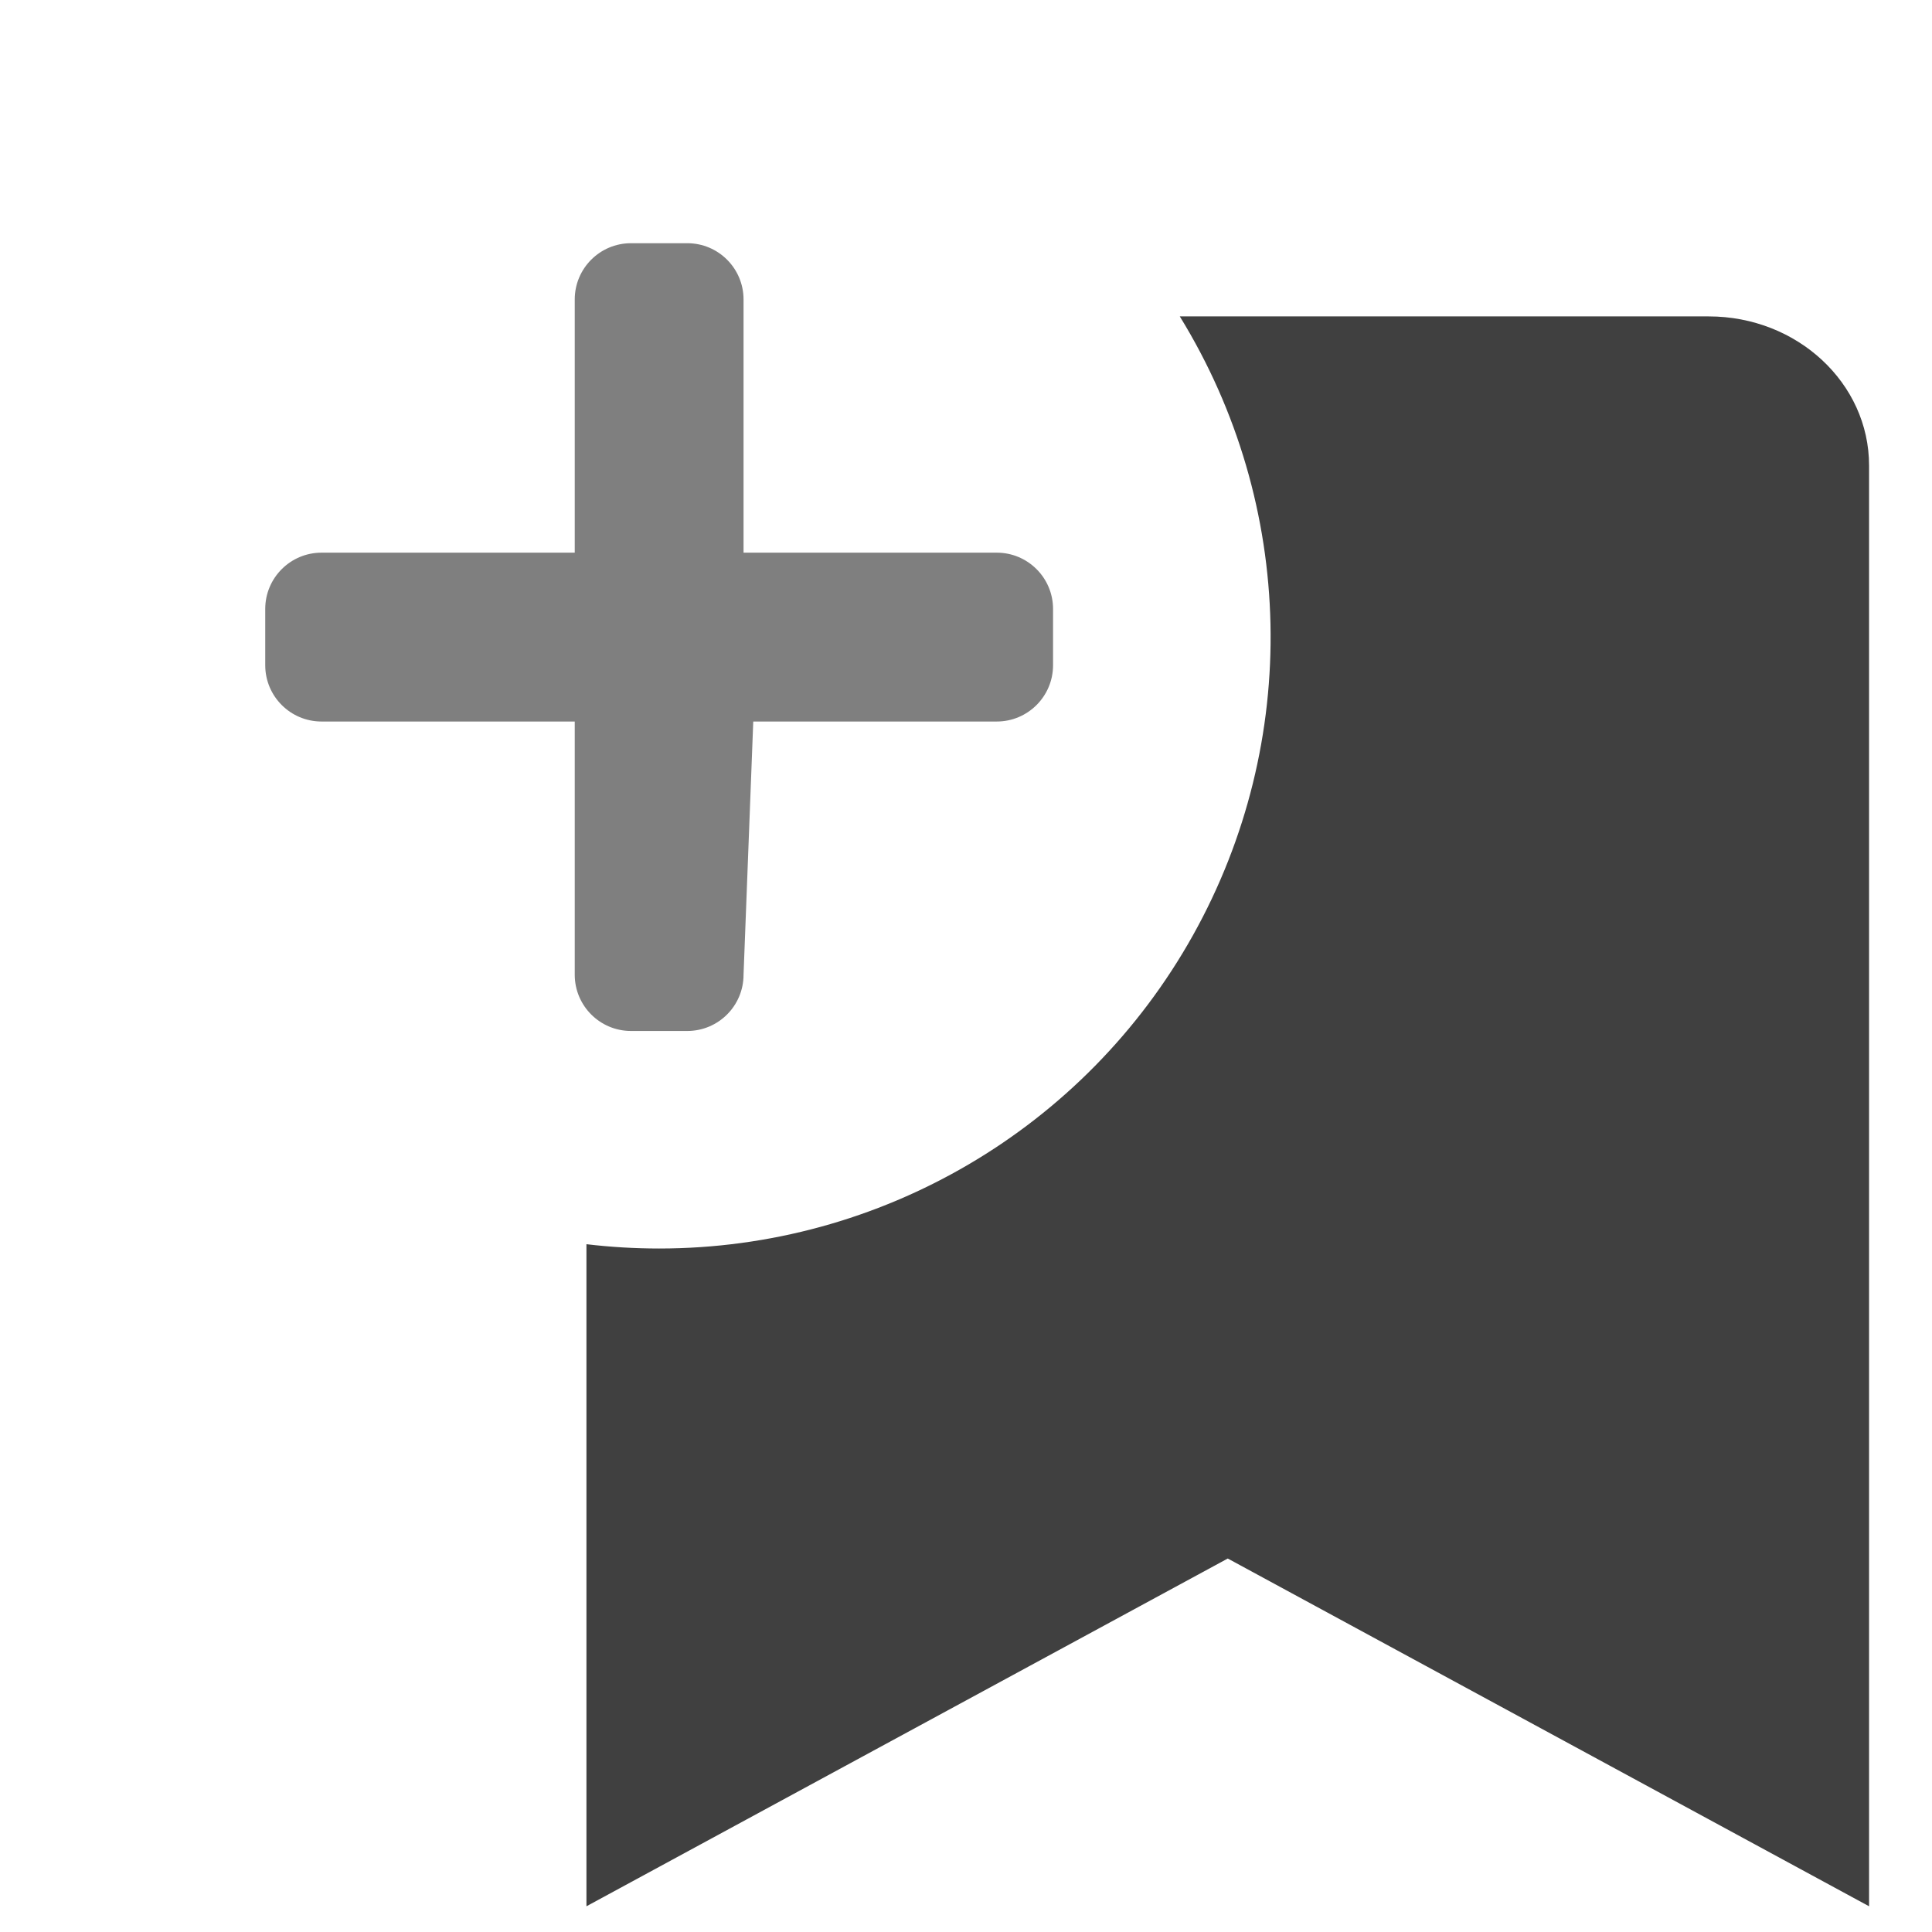
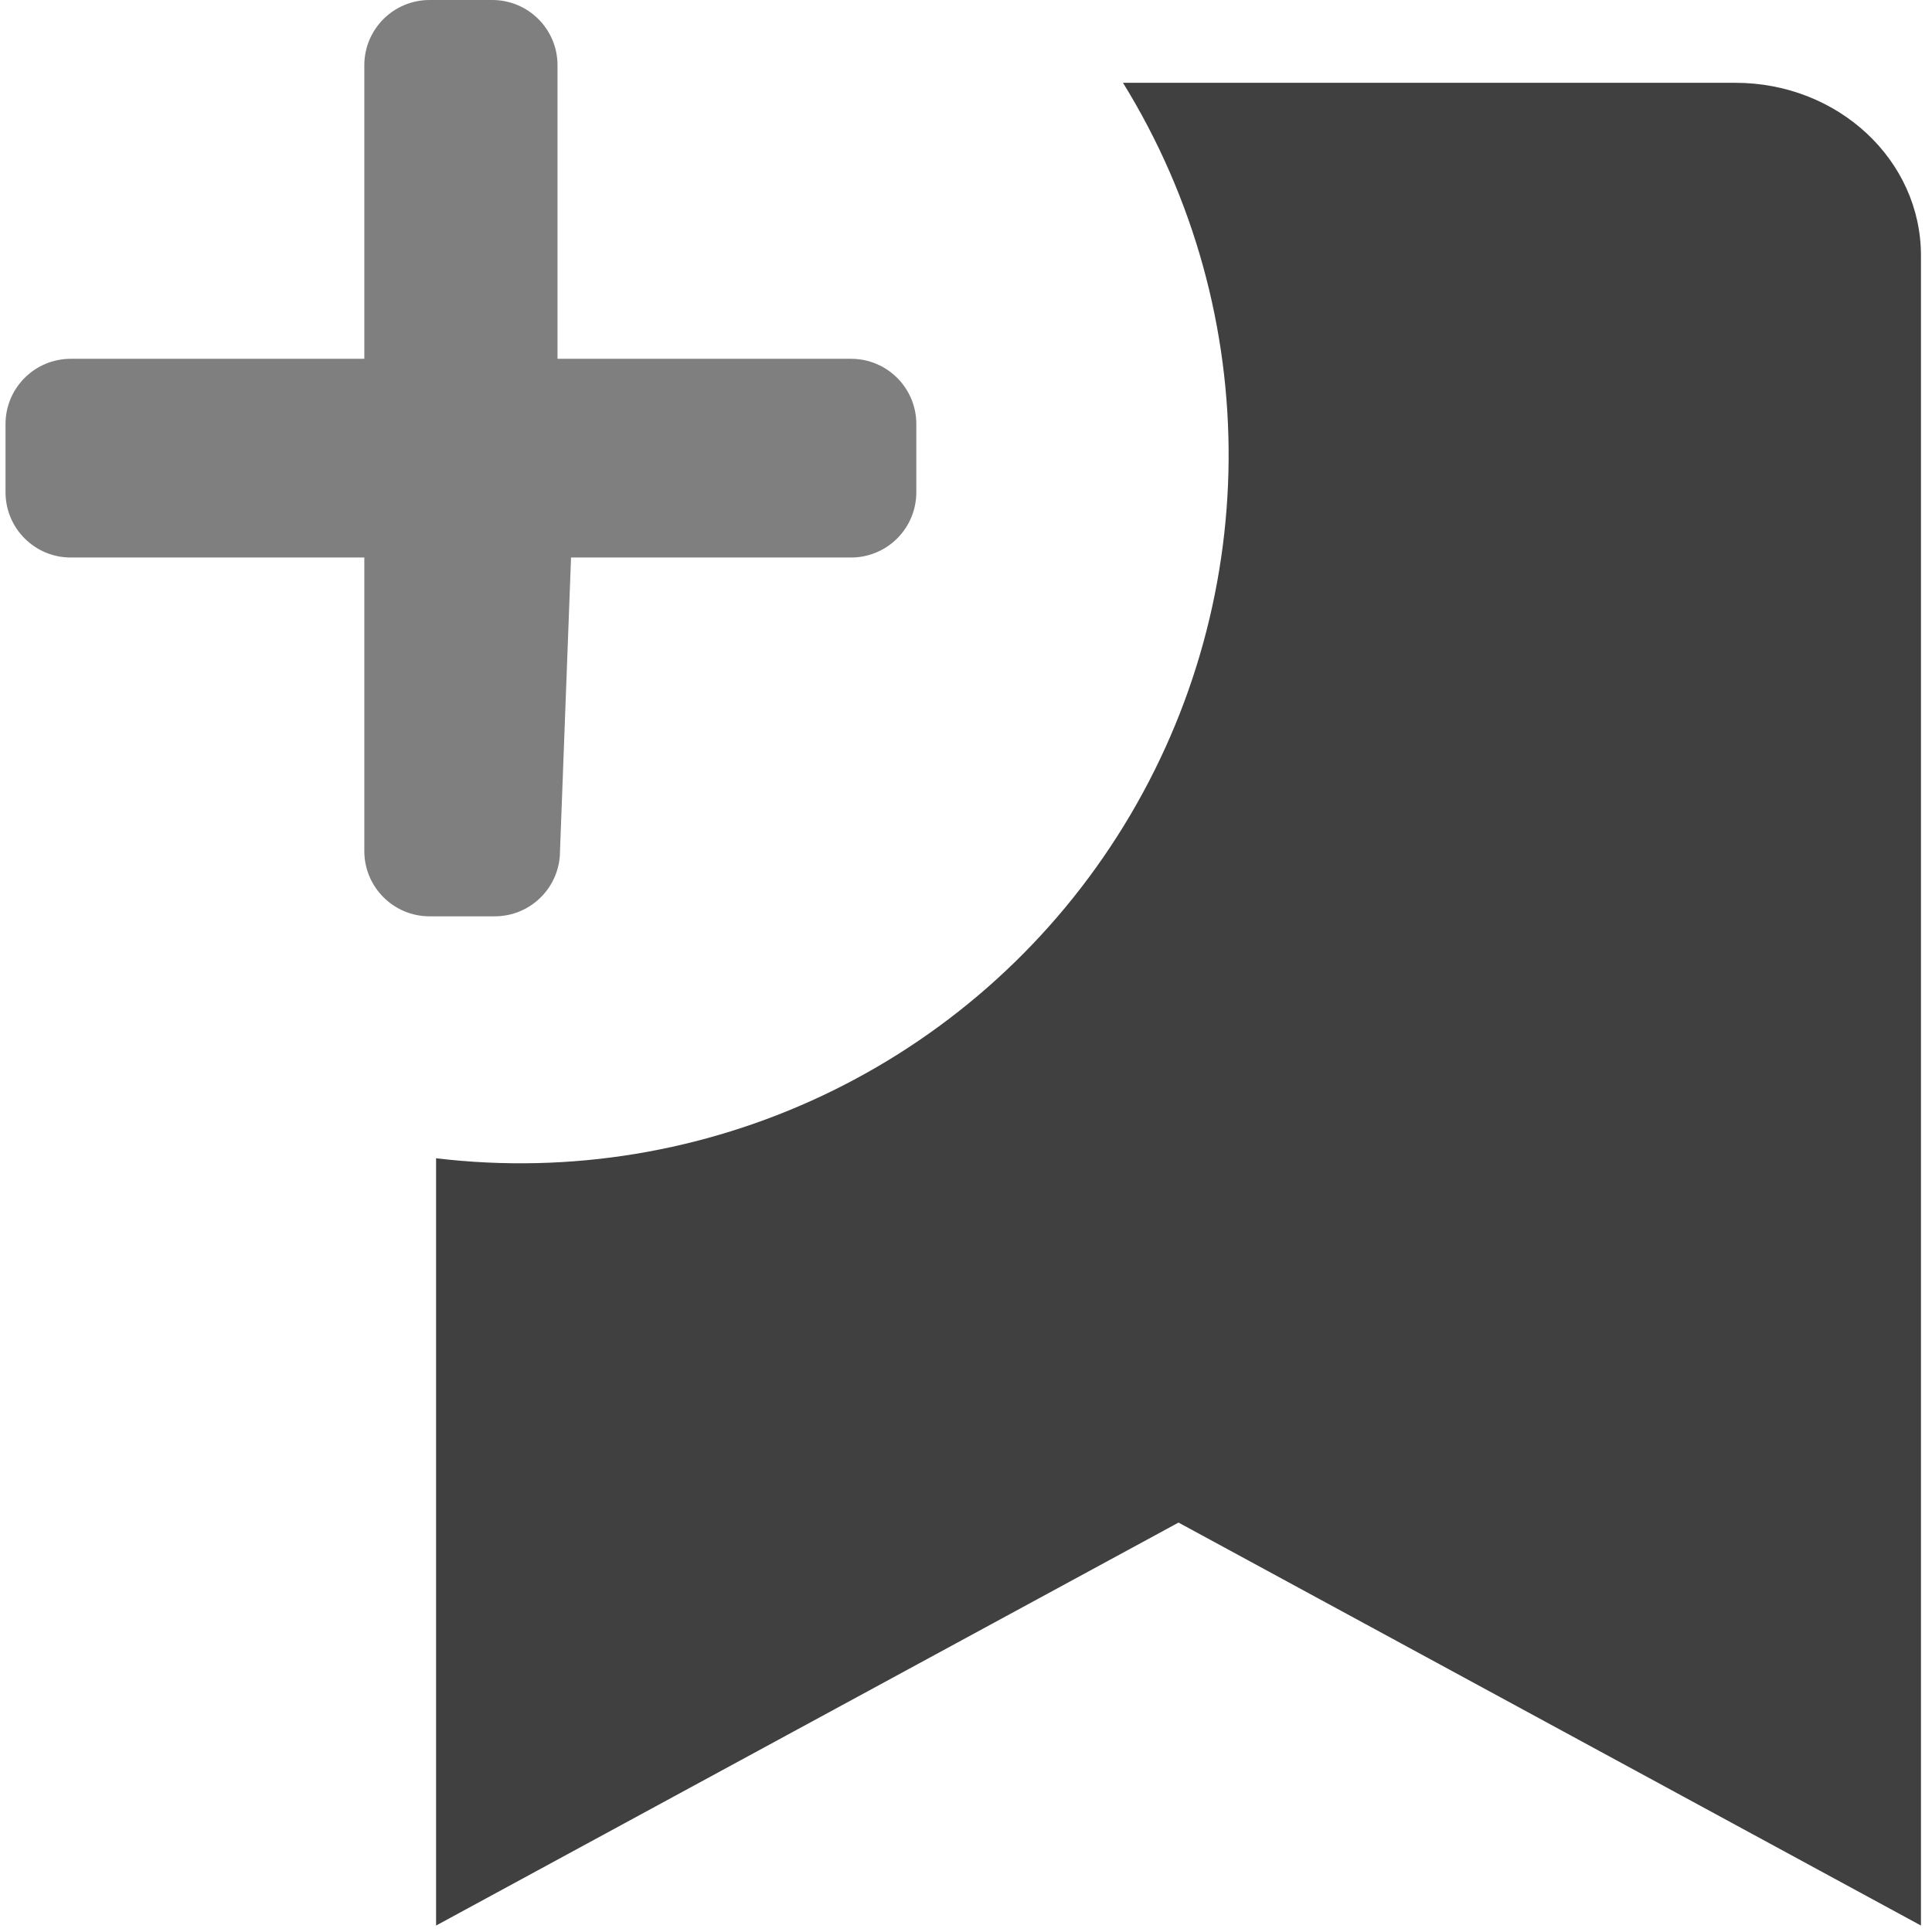
- <svg xmlns="http://www.w3.org/2000/svg" id="Layer_1" data-name="Layer 1" viewBox="0 0 350 350">
+ <svg xmlns="http://www.w3.org/2000/svg" viewBox="0 0 350 350">
  <defs>
    <style>.cls-1{opacity:0.75;}.cls-2{opacity:0.5;}</style>
  </defs>
-   <path class="cls-1" d="M309.55,57.32H213.73a110.77,110.77,0,0,1-94.32,168.86,112.23,112.23,0,0,1-13.17-.78V345.34l116.18-63,116.18,63v-261C338.6,69.41,325.59,57.32,309.55,57.32Z" />
-   <path class="cls-2" d="M180.57,100.12H134.7V54.25a10.19,10.19,0,0,0-10.19-10.19h-10.2a10.19,10.19,0,0,0-10.19,10.19v45.87H58.25a10.2,10.2,0,0,0-10.2,10.2v10.19a10.2,10.2,0,0,0,10.2,10.2h45.87v45.87a10.19,10.19,0,0,0,10.19,10.19h10.2a10.19,10.19,0,0,0,10.19-10.19l1.76-45.87h44.11a10.2,10.2,0,0,0,10.2-10.2V110.32A10.2,10.2,0,0,0,180.57,100.12Z" />
+   <g id="New_Bookmark" data-name="New Bookmark">
+     <path class="cls-1" d="M314.37,15H203.44A128.32,128.32,0,0,1,79,209.83v139l134.5-73,134.5,73V46.3C348,29,333,15,314.37,15Z" />
+     <path class="cls-2" d="M154.18,65H101V11.82A11.82,11.82,0,0,0,89.18,0H77.82A11.82,11.82,0,0,0,66,11.82V65H12.82A11.82,11.82,0,0,0,1,76.82V89.18A11.82,11.82,0,0,0,12.82,101H66v53.18A11.82,11.82,0,0,0,77.82,166H89.64a11.82,11.82,0,0,0,11.81-11.82l2-53.18h50.68A11.82,11.82,0,0,0,166,89.18V76.82A11.82,11.82,0,0,0,154.18,65Z" />
+   </g>
</svg>
